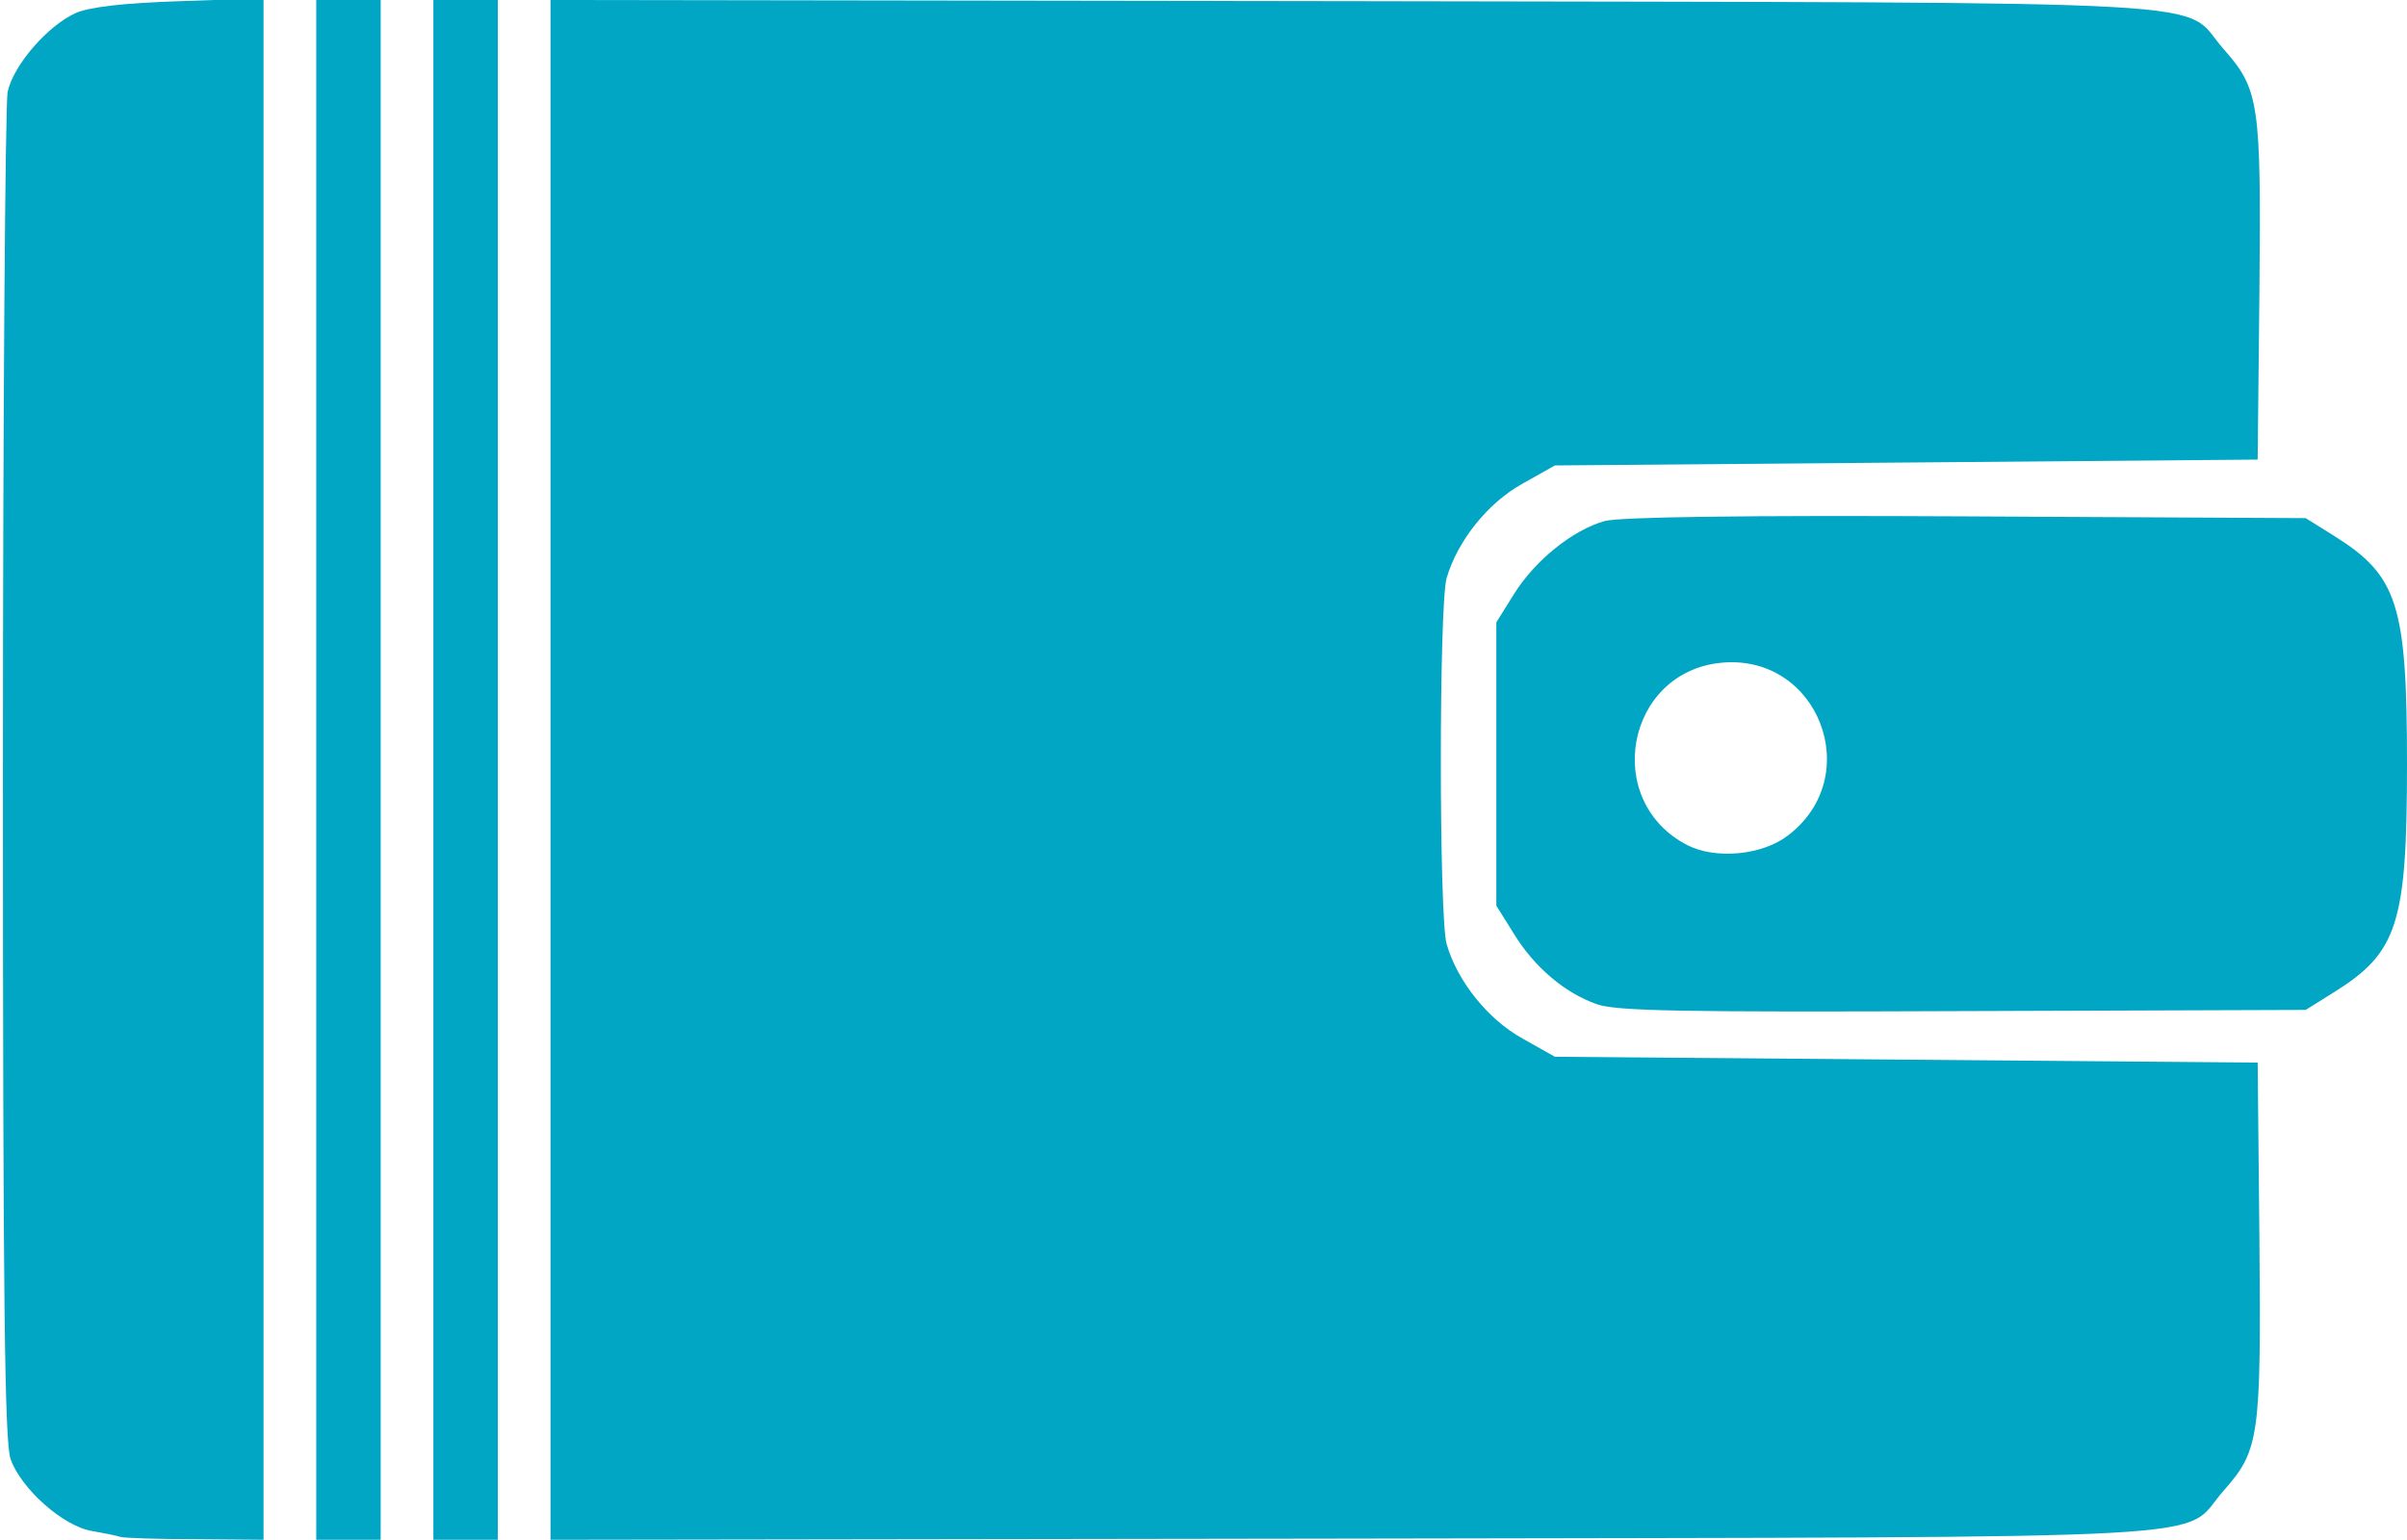
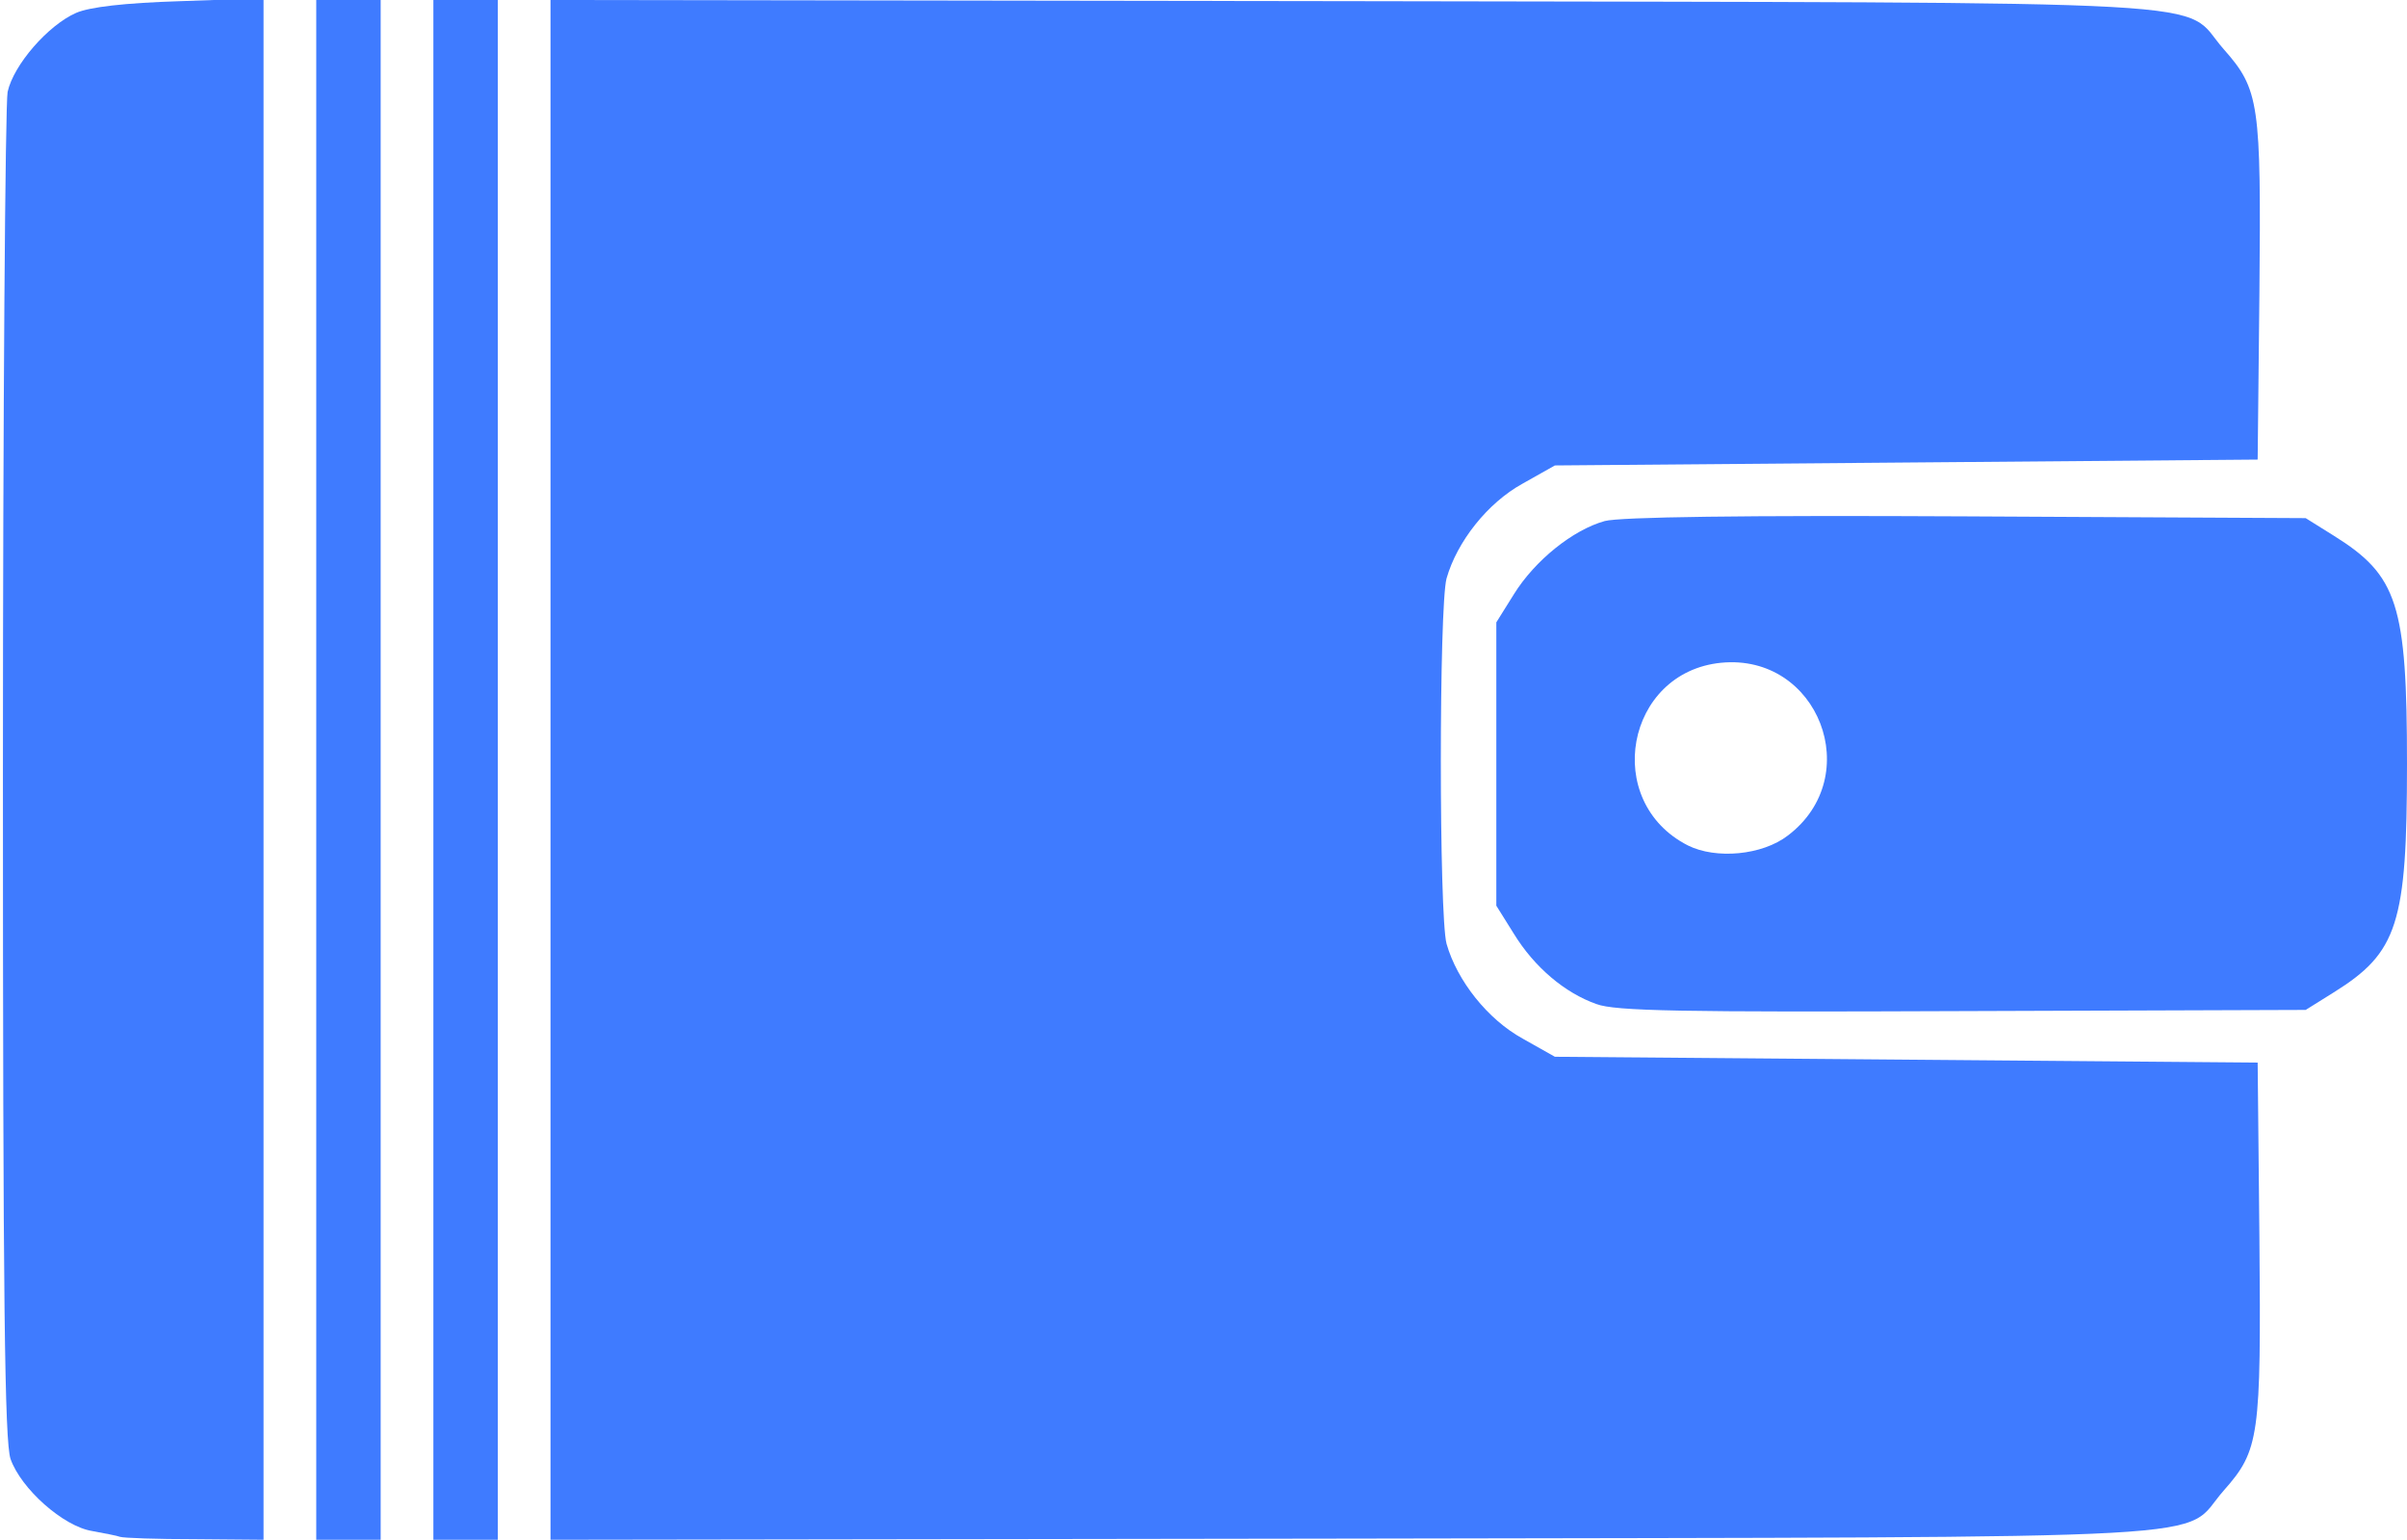
<svg xmlns="http://www.w3.org/2000/svg" version="1.0" width="411px" height="263px" viewBox="0 0 4110 2630" preserveAspectRatio="xMidYMid meet">
-   <g id="layer2" fill="#00a6c4" stroke="none">
+   <g id="layer2" fill="#3f7bff" stroke="none">
    <path d="M205 2625 c-5 -2 -27 -6 -48 -10 -49 -8 -121 -72 -139 -123 -10 -30 -13 -265 -13 -1167 0 -621 4 -1147 8 -1168 10 -46 69 -114 117 -135 23 -10 82 -17 178 -20 l142 -5 0 1317 0 1316 -117 -1 c-65 0 -122 -2 -128 -4z" />
    <path d="M540 1315 l0 -1315 55 0 55 0 0 1315 0 1315 -55 0 -55 0 0 -1315z" />
    <path d="M740 1315 l0 -1315 55 0 55 0 0 1315 0 1315 -55 0 -55 0 0 -1315z" />
    <path d="M940 1315 l0 -1315 1373 2 c1542 3 1408 -4 1484 82 61 69 64 92 61 416 l-3 285 -600 5 -600 5 -55 31 c-60 33 -112 99 -130 162 -13 49 -13 575 0 624 18 63 70 129 130 162 l55 31 600 5 600 5 3 300 c3 340 0 362 -61 431 -76 86 58 79 -1484 82 l-1373 2 0 -1315z" />
    <path d="M2726 1715 c-54 -19 -106 -63 -141 -120 l-30 -48 0 -242 0 -242 30 -48 c36 -58 101 -110 155 -125 26 -7 234 -10 618 -8 l579 3 48 30 c109 68 125 117 125 390 0 273 -16 322 -125 390 l-48 30 -586 2 c-481 2 -593 0 -625 -12z m327 -288 c133 -101 52 -311 -114 -295 -163 16 -204 237 -57 312 48 24 127 17 171 -17z" />
  </g>
</svg>
